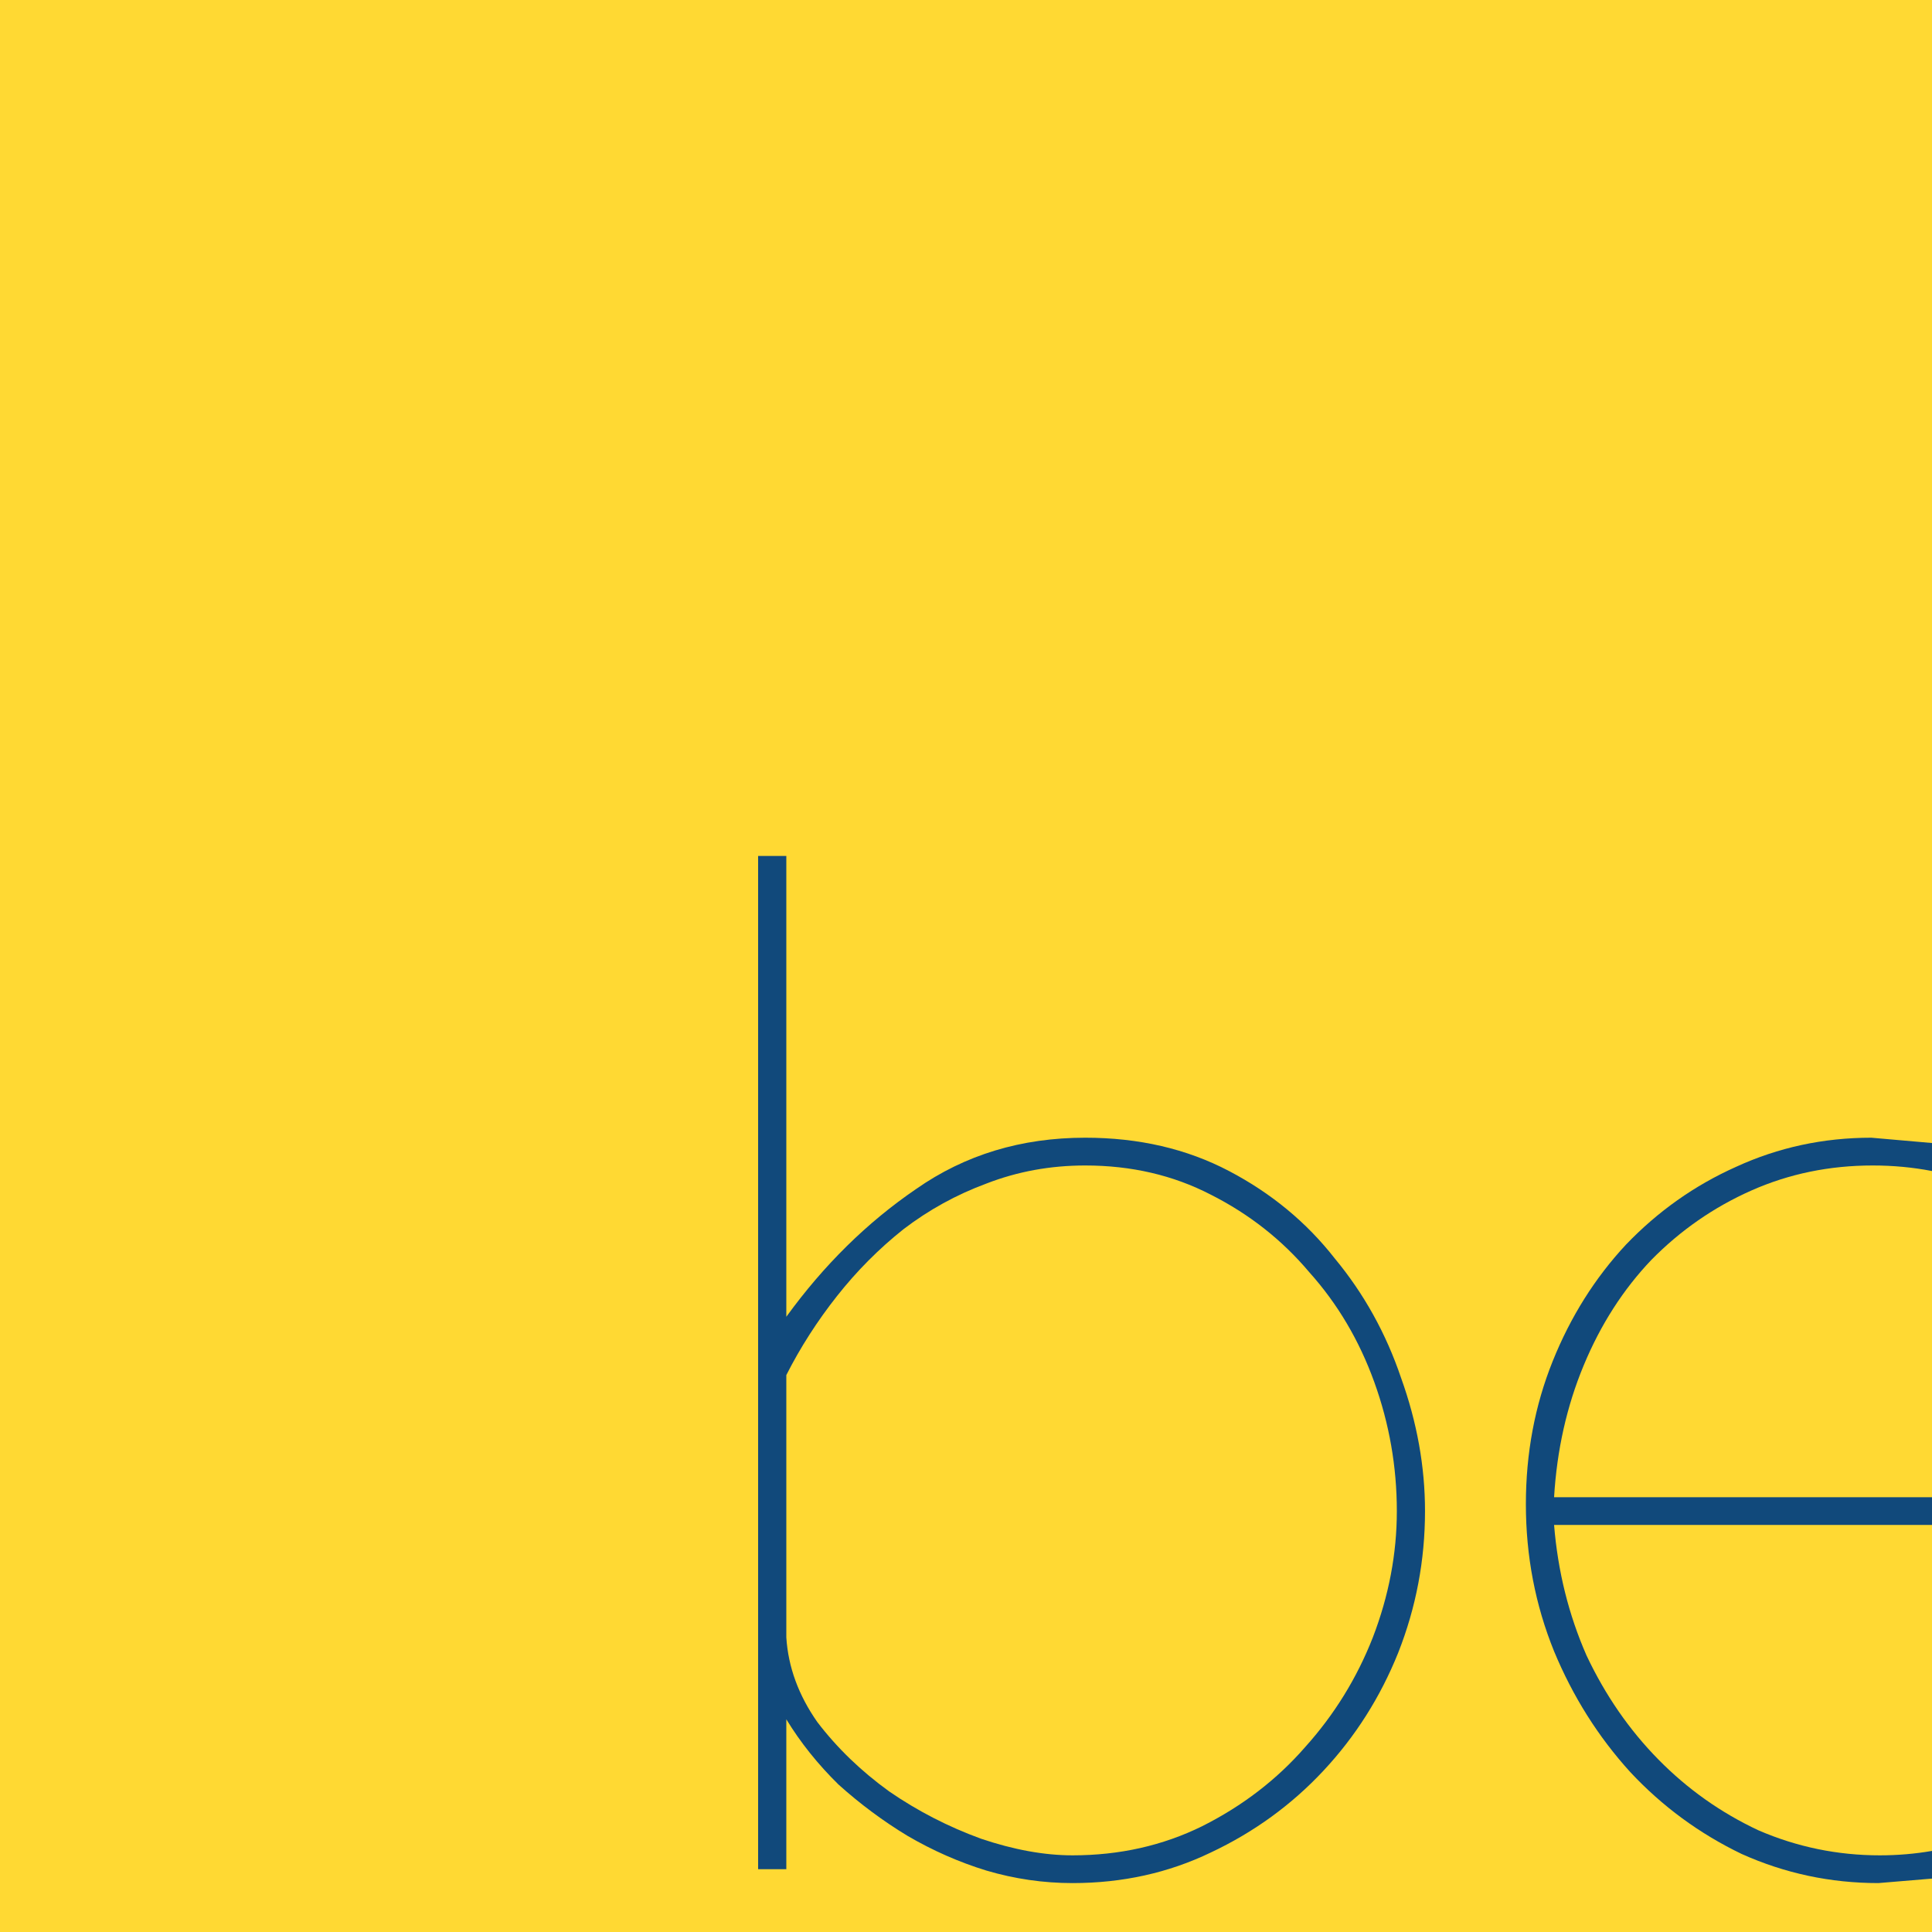
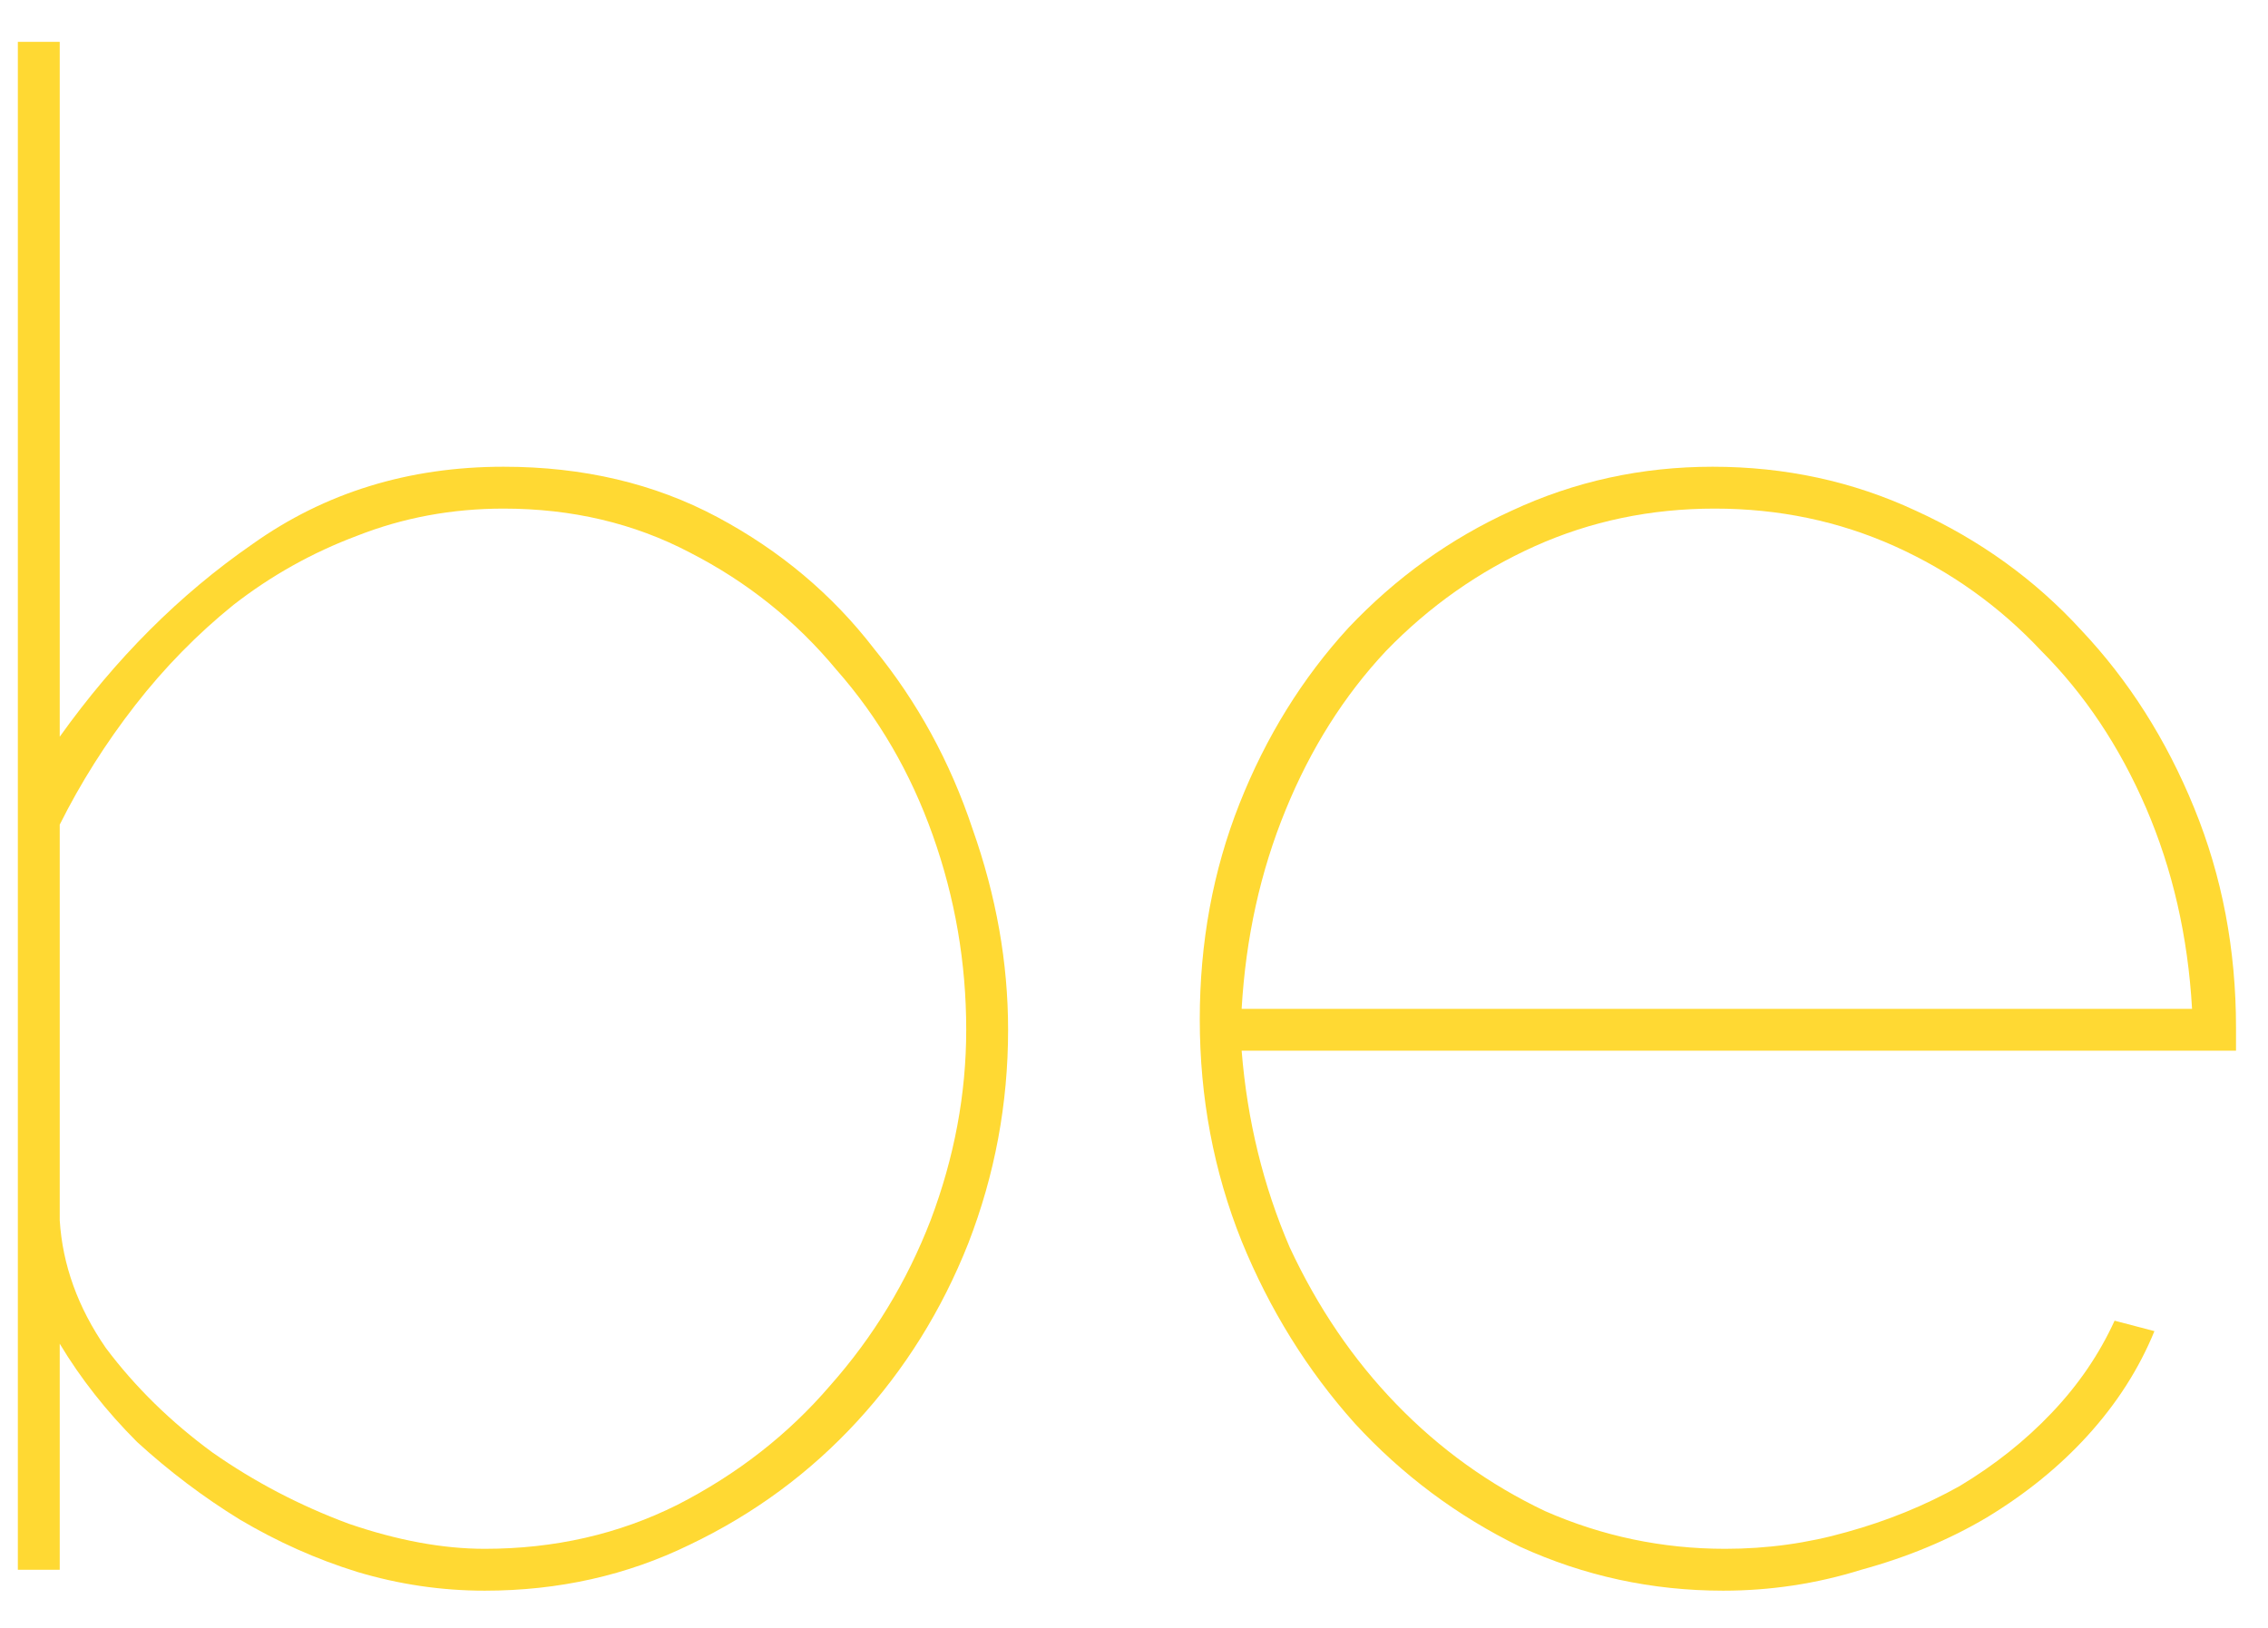
- <svg xmlns="http://www.w3.org/2000/svg" width="72" height="72" viewBox="0 0 72 72" fill="none">
-   <rect width="72" height="72" fill="black" fill-opacity="0" />
-   <rect width="72" height="72" fill="#FFD933" />
-   <path d="M39.971 70.177C38.885 70.177 37.816 70.022 36.765 69.712C35.749 69.401 34.769 68.97 33.823 68.418C32.912 67.867 32.054 67.229 31.248 66.504C30.477 65.746 29.829 64.936 29.304 64.073V69.66H28.253V31.899H29.304V49.072C30.705 47.141 32.317 45.555 34.138 44.313C35.96 43.037 38.061 42.399 40.443 42.399C42.44 42.399 44.227 42.813 45.803 43.641C47.379 44.468 48.693 45.555 49.744 46.9C50.83 48.21 51.653 49.693 52.213 51.348C52.809 53.004 53.106 54.659 53.106 56.314C53.106 58.142 52.774 59.901 52.108 61.59C51.443 63.246 50.514 64.711 49.323 65.987C48.132 67.263 46.731 68.281 45.12 69.039C43.544 69.798 41.827 70.177 39.971 70.177ZM39.971 69.143C41.722 69.143 43.333 68.781 44.804 68.056C46.311 67.298 47.589 66.315 48.64 65.108C49.726 63.901 50.567 62.539 51.162 61.021C51.758 59.47 52.056 57.901 52.056 56.314C52.056 54.659 51.775 53.055 51.215 51.504C50.654 49.952 49.849 48.59 48.798 47.417C47.782 46.21 46.556 45.245 45.12 44.52C43.719 43.796 42.16 43.434 40.443 43.434C39.147 43.434 37.921 43.658 36.765 44.106C35.644 44.52 34.611 45.089 33.665 45.813C32.754 46.538 31.931 47.365 31.196 48.296C30.46 49.227 29.829 50.21 29.304 51.245V61.021C29.374 62.125 29.759 63.177 30.46 64.177C31.196 65.142 32.089 66.004 33.14 66.763C34.191 67.487 35.329 68.074 36.555 68.522C37.781 68.936 38.92 69.143 39.971 69.143Z" fill="#11497B" />
-   <path d="M64.905 69.091C66.516 69.815 68.215 70.177 70.001 70.177L72 70.01V68.978C71.365 69.088 70.717 69.143 70.054 69.143C68.478 69.143 66.971 68.832 65.535 68.212C64.134 67.556 62.891 66.677 61.805 65.573C60.719 64.47 59.825 63.177 59.125 61.694C58.459 60.176 58.056 58.556 57.916 56.831H64.958H72V55.797H64.958H57.916C58.021 54.038 58.389 52.4 59.02 50.883C59.65 49.365 60.491 48.055 61.542 46.952C62.628 45.848 63.871 44.986 65.272 44.365C66.674 43.744 68.18 43.434 69.791 43.434C70.551 43.434 71.287 43.503 72 43.641V42.597L69.739 42.399C67.952 42.399 66.271 42.761 64.695 43.486C63.153 44.175 61.787 45.141 60.596 46.383C59.44 47.624 58.529 49.072 57.864 50.728C57.198 52.383 56.865 54.159 56.865 56.056C56.865 57.987 57.216 59.814 57.916 61.539C58.617 63.228 59.563 64.728 60.754 66.039C61.945 67.315 63.328 68.332 64.905 69.091Z" fill="#11497B" />
+ <svg xmlns="http://www.w3.org/2000/svg" width="39" height="28" viewBox="0 0 39 28" fill="none">
+   <path d="M8.335 27.36C7.591 27.36 6.859 27.252 6.139 27.036C5.443 26.82 4.771 26.52 4.123 26.136C3.499 25.752 2.911 25.308 2.359 24.804C1.831 24.276 1.387 23.712 1.027 23.112V27H0.307V0.72H1.027V12.672C1.987 11.328 3.091 10.224 4.339 9.36C5.587 8.472 7.027 8.028 8.659 8.028C10.027 8.028 11.251 8.316 12.331 8.892C13.411 9.468 14.311 10.224 15.031 11.16C15.775 12.072 16.339 13.104 16.723 14.256C17.131 15.408 17.335 16.56 17.335 17.712C17.335 18.984 17.107 20.208 16.651 21.384C16.195 22.536 15.559 23.556 14.743 24.444C13.927 25.332 12.967 26.04 11.863 26.568C10.783 27.096 9.607 27.36 8.335 27.36ZM8.335 26.64C9.535 26.64 10.639 26.388 11.647 25.884C12.679 25.356 13.555 24.672 14.275 23.832C15.019 22.992 15.595 22.044 16.003 20.988C16.411 19.908 16.615 18.816 16.615 17.712C16.615 16.56 16.423 15.444 16.039 14.364C15.655 13.284 15.103 12.336 14.383 11.52C13.687 10.68 12.847 10.008 11.863 9.504C10.903 9 9.835 8.748 8.659 8.748C7.771 8.748 6.931 8.904 6.139 9.216C5.371 9.504 4.663 9.9 4.015 10.404C3.391 10.908 2.827 11.484 2.323 12.132C1.819 12.78 1.387 13.464 1.027 14.184V20.988C1.075 21.756 1.339 22.488 1.819 23.184C2.323 23.856 2.935 24.456 3.655 24.984C4.375 25.488 5.155 25.896 5.995 26.208C6.835 26.496 7.615 26.64 8.335 26.64Z" fill="#FFD933" />
+   <path d="M29.631 27.36C28.407 27.36 27.242 27.108 26.139 26.604C25.058 26.076 24.11 25.368 23.294 24.48C22.479 23.568 21.831 22.524 21.351 21.348C20.87 20.148 20.631 18.876 20.631 17.532C20.631 16.212 20.858 14.976 21.314 13.824C21.77 12.672 22.395 11.664 23.186 10.8C24.003 9.936 24.939 9.264 25.994 8.784C27.075 8.28 28.227 8.028 29.451 8.028C30.698 8.028 31.863 8.28 32.943 8.784C34.047 9.288 34.995 9.972 35.786 10.836C36.602 11.7 37.251 12.72 37.73 13.896C38.211 15.072 38.45 16.332 38.45 17.676V18.072H21.351C21.447 19.272 21.723 20.4 22.178 21.456C22.659 22.488 23.27 23.388 24.015 24.156C24.759 24.924 25.61 25.536 26.57 25.992C27.555 26.424 28.587 26.64 29.666 26.64C30.387 26.64 31.082 26.544 31.755 26.352C32.45 26.16 33.099 25.896 33.699 25.56C34.298 25.2 34.827 24.78 35.282 24.3C35.739 23.82 36.099 23.292 36.362 22.716L37.047 22.896C36.782 23.544 36.398 24.144 35.895 24.696C35.414 25.224 34.839 25.692 34.166 26.1C33.519 26.484 32.798 26.784 32.007 27C31.238 27.24 30.447 27.36 29.631 27.36ZM37.694 17.352C37.623 16.104 37.358 14.952 36.903 13.896C36.447 12.84 35.846 11.94 35.102 11.196C34.383 10.428 33.542 9.828 32.583 9.396C31.622 8.964 30.59 8.748 29.486 8.748C28.383 8.748 27.351 8.964 26.39 9.396C25.43 9.828 24.578 10.428 23.834 11.196C23.114 11.964 22.538 12.876 22.107 13.932C21.674 14.988 21.422 16.128 21.351 17.352H37.694Z" fill="#FFD933" />
</svg>
